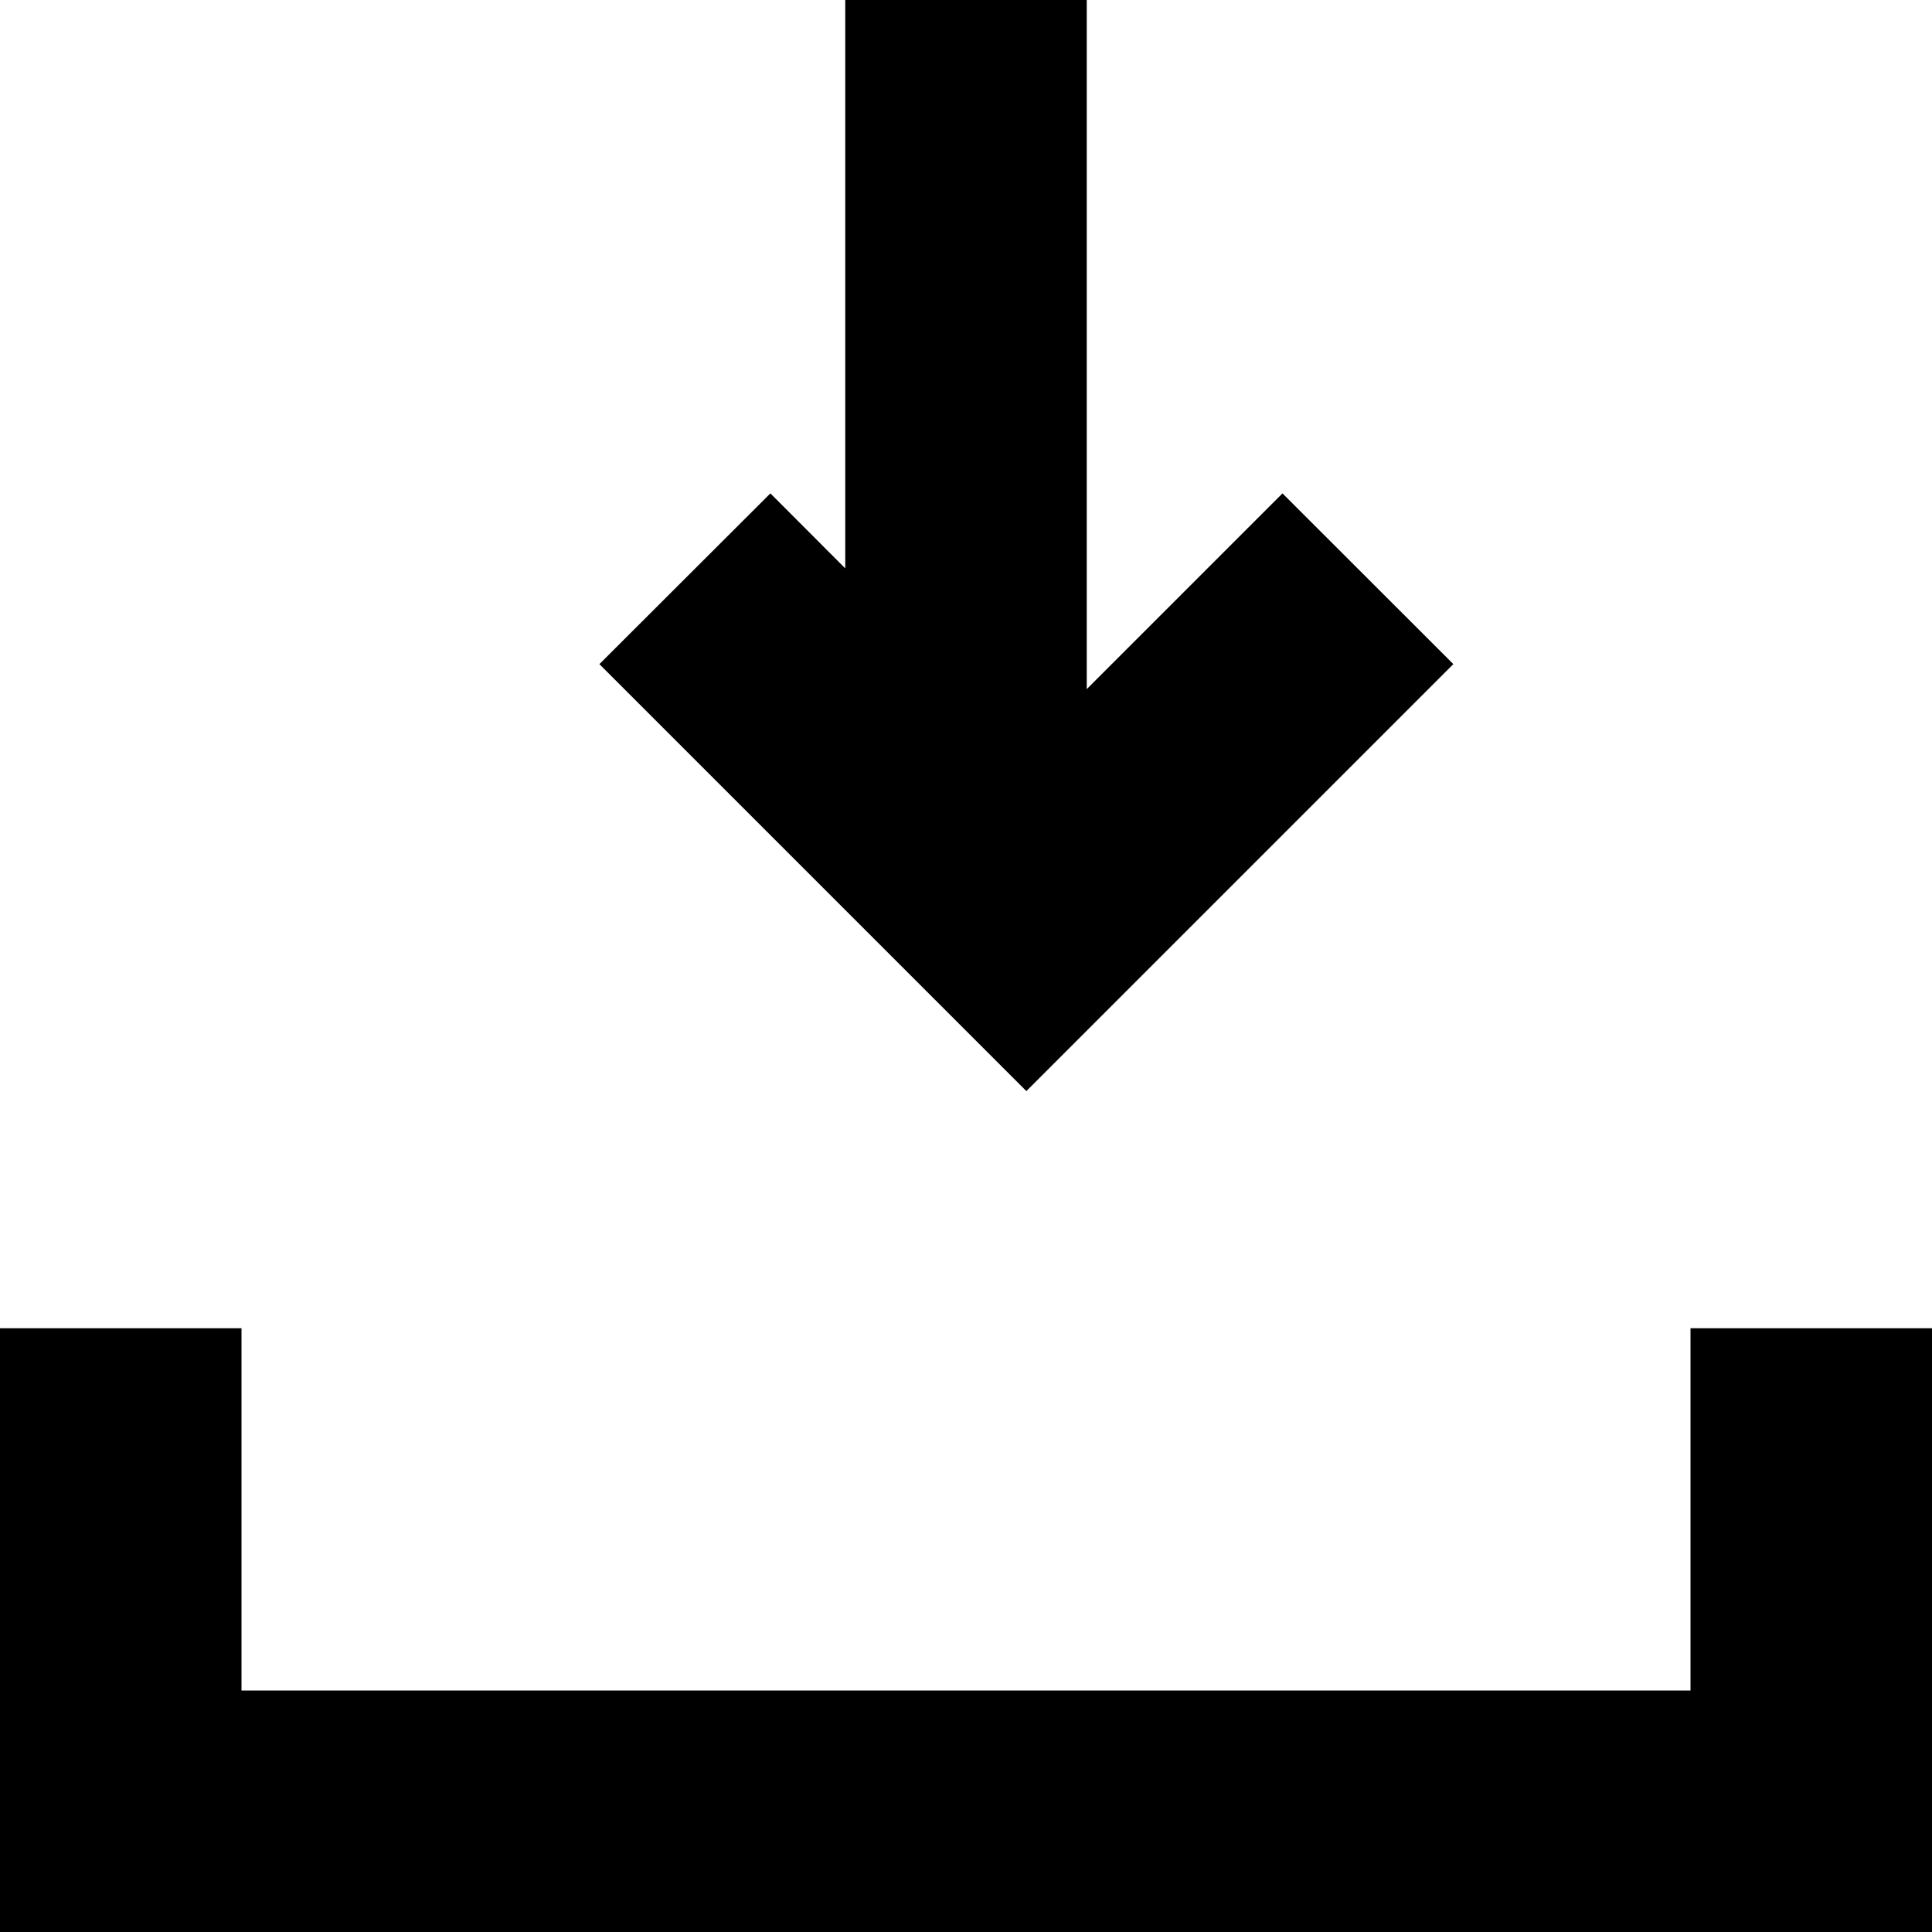
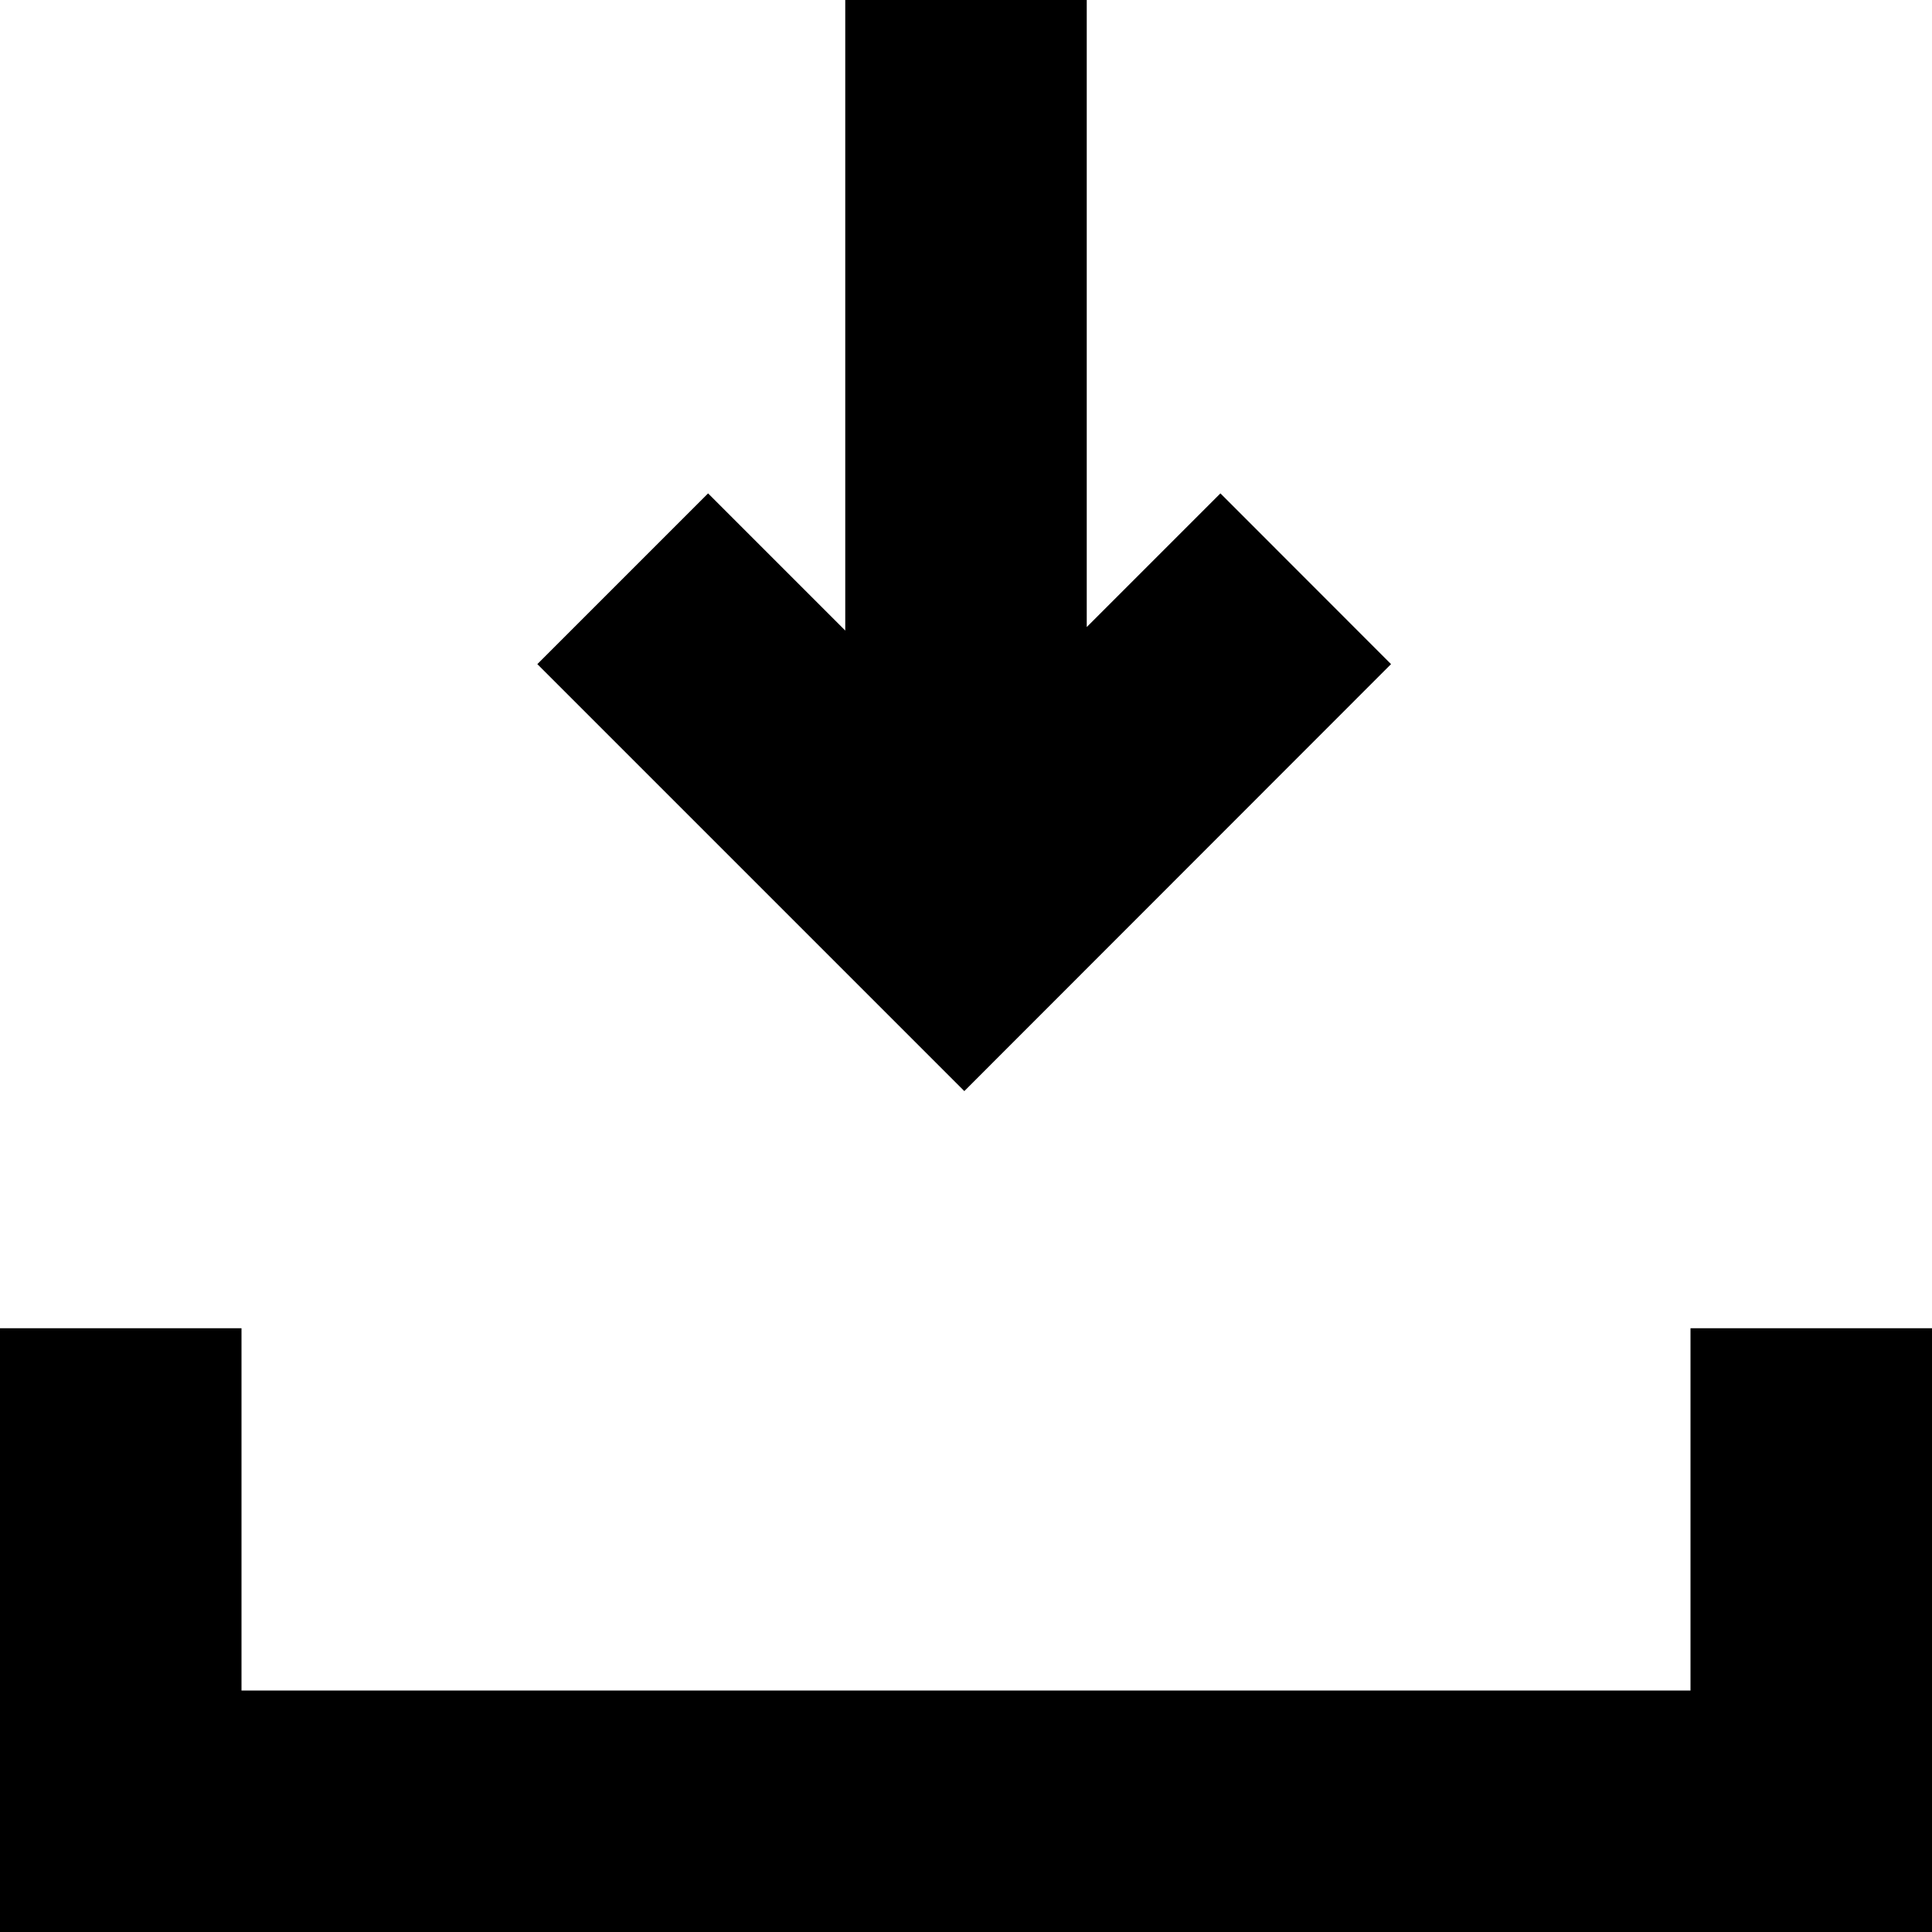
<svg xmlns="http://www.w3.org/2000/svg" width="16" height="16" viewBox="0 0 16 16">
-   <path d="M7 4.707V0h2v5.707l1.621-1.621L12.036 5.5 8.5 9.036 4.964 5.5 6.38 4.086 7 4.707zM16 11v5H0v-5h2v3h12v-3h2z" fill-rule="evenodd" />
+   <path d="M7 5.222V0h2v5.193l1.107-1.107L11.52 5.5 7.986 9.036 4.45 5.5l1.414-1.414L7 5.222zM16 11v5H0v-5h2v3h12v-3h2z" fill-rule="evenodd" />
</svg>
